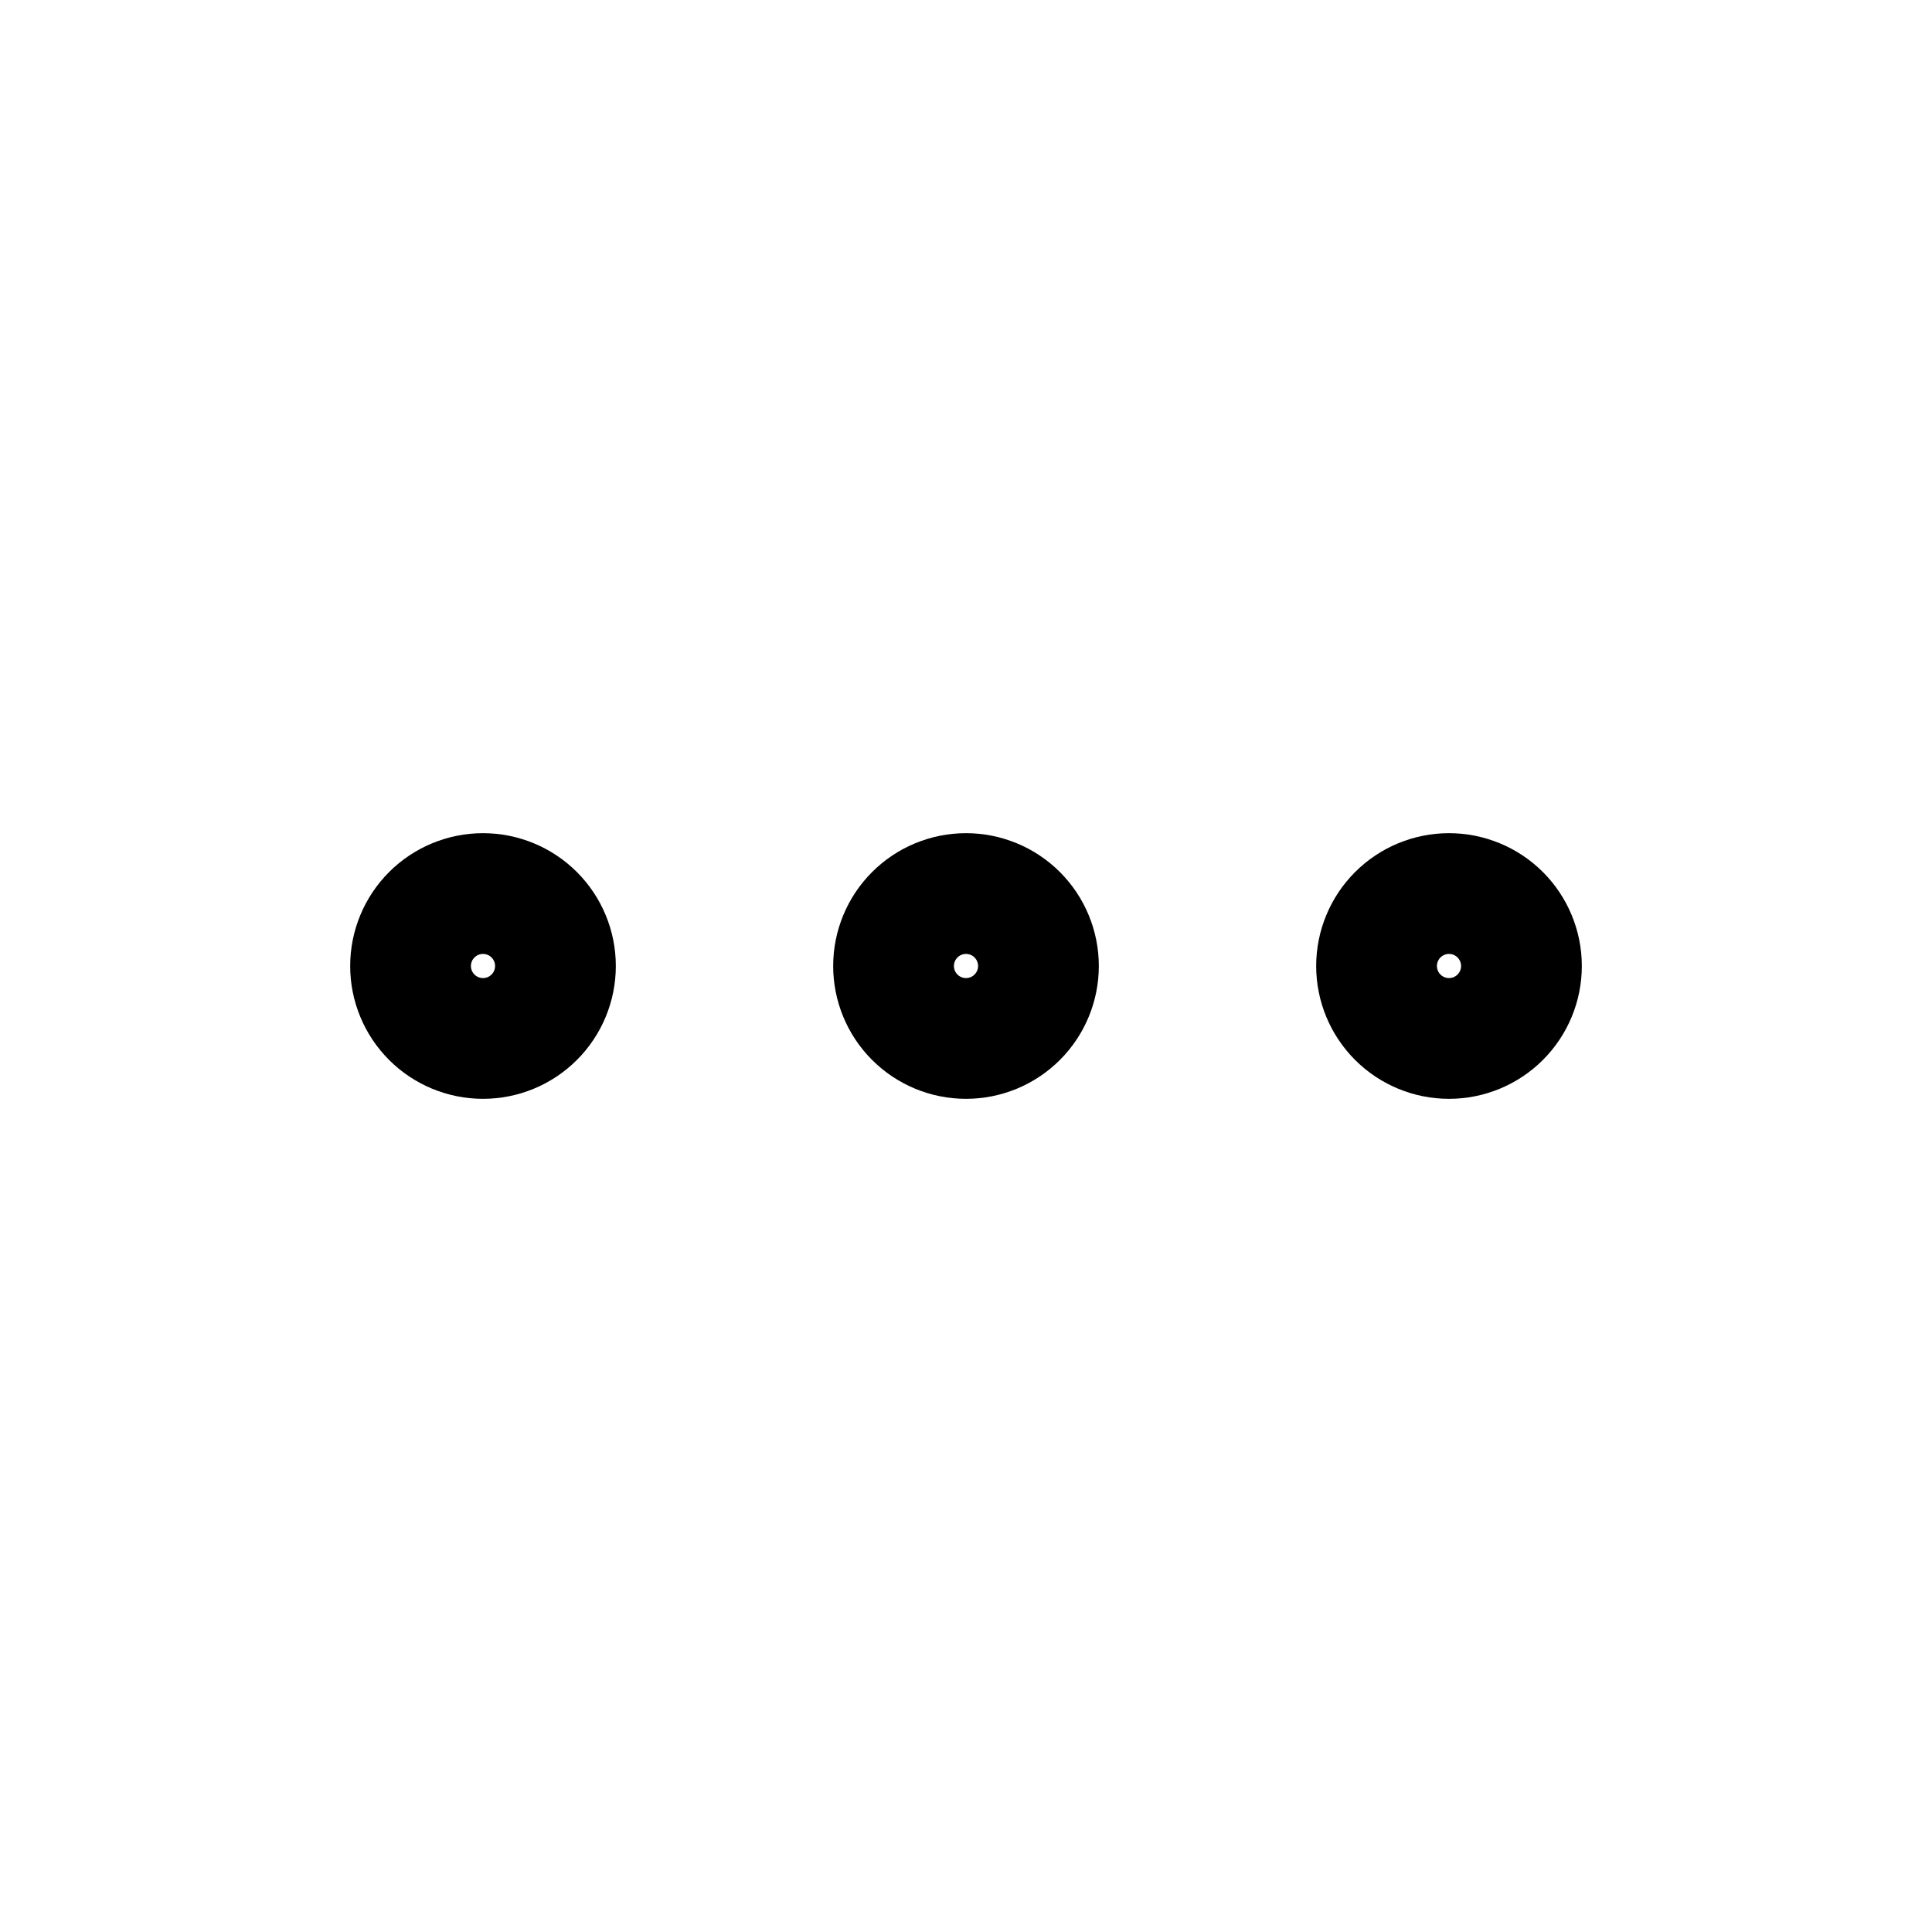
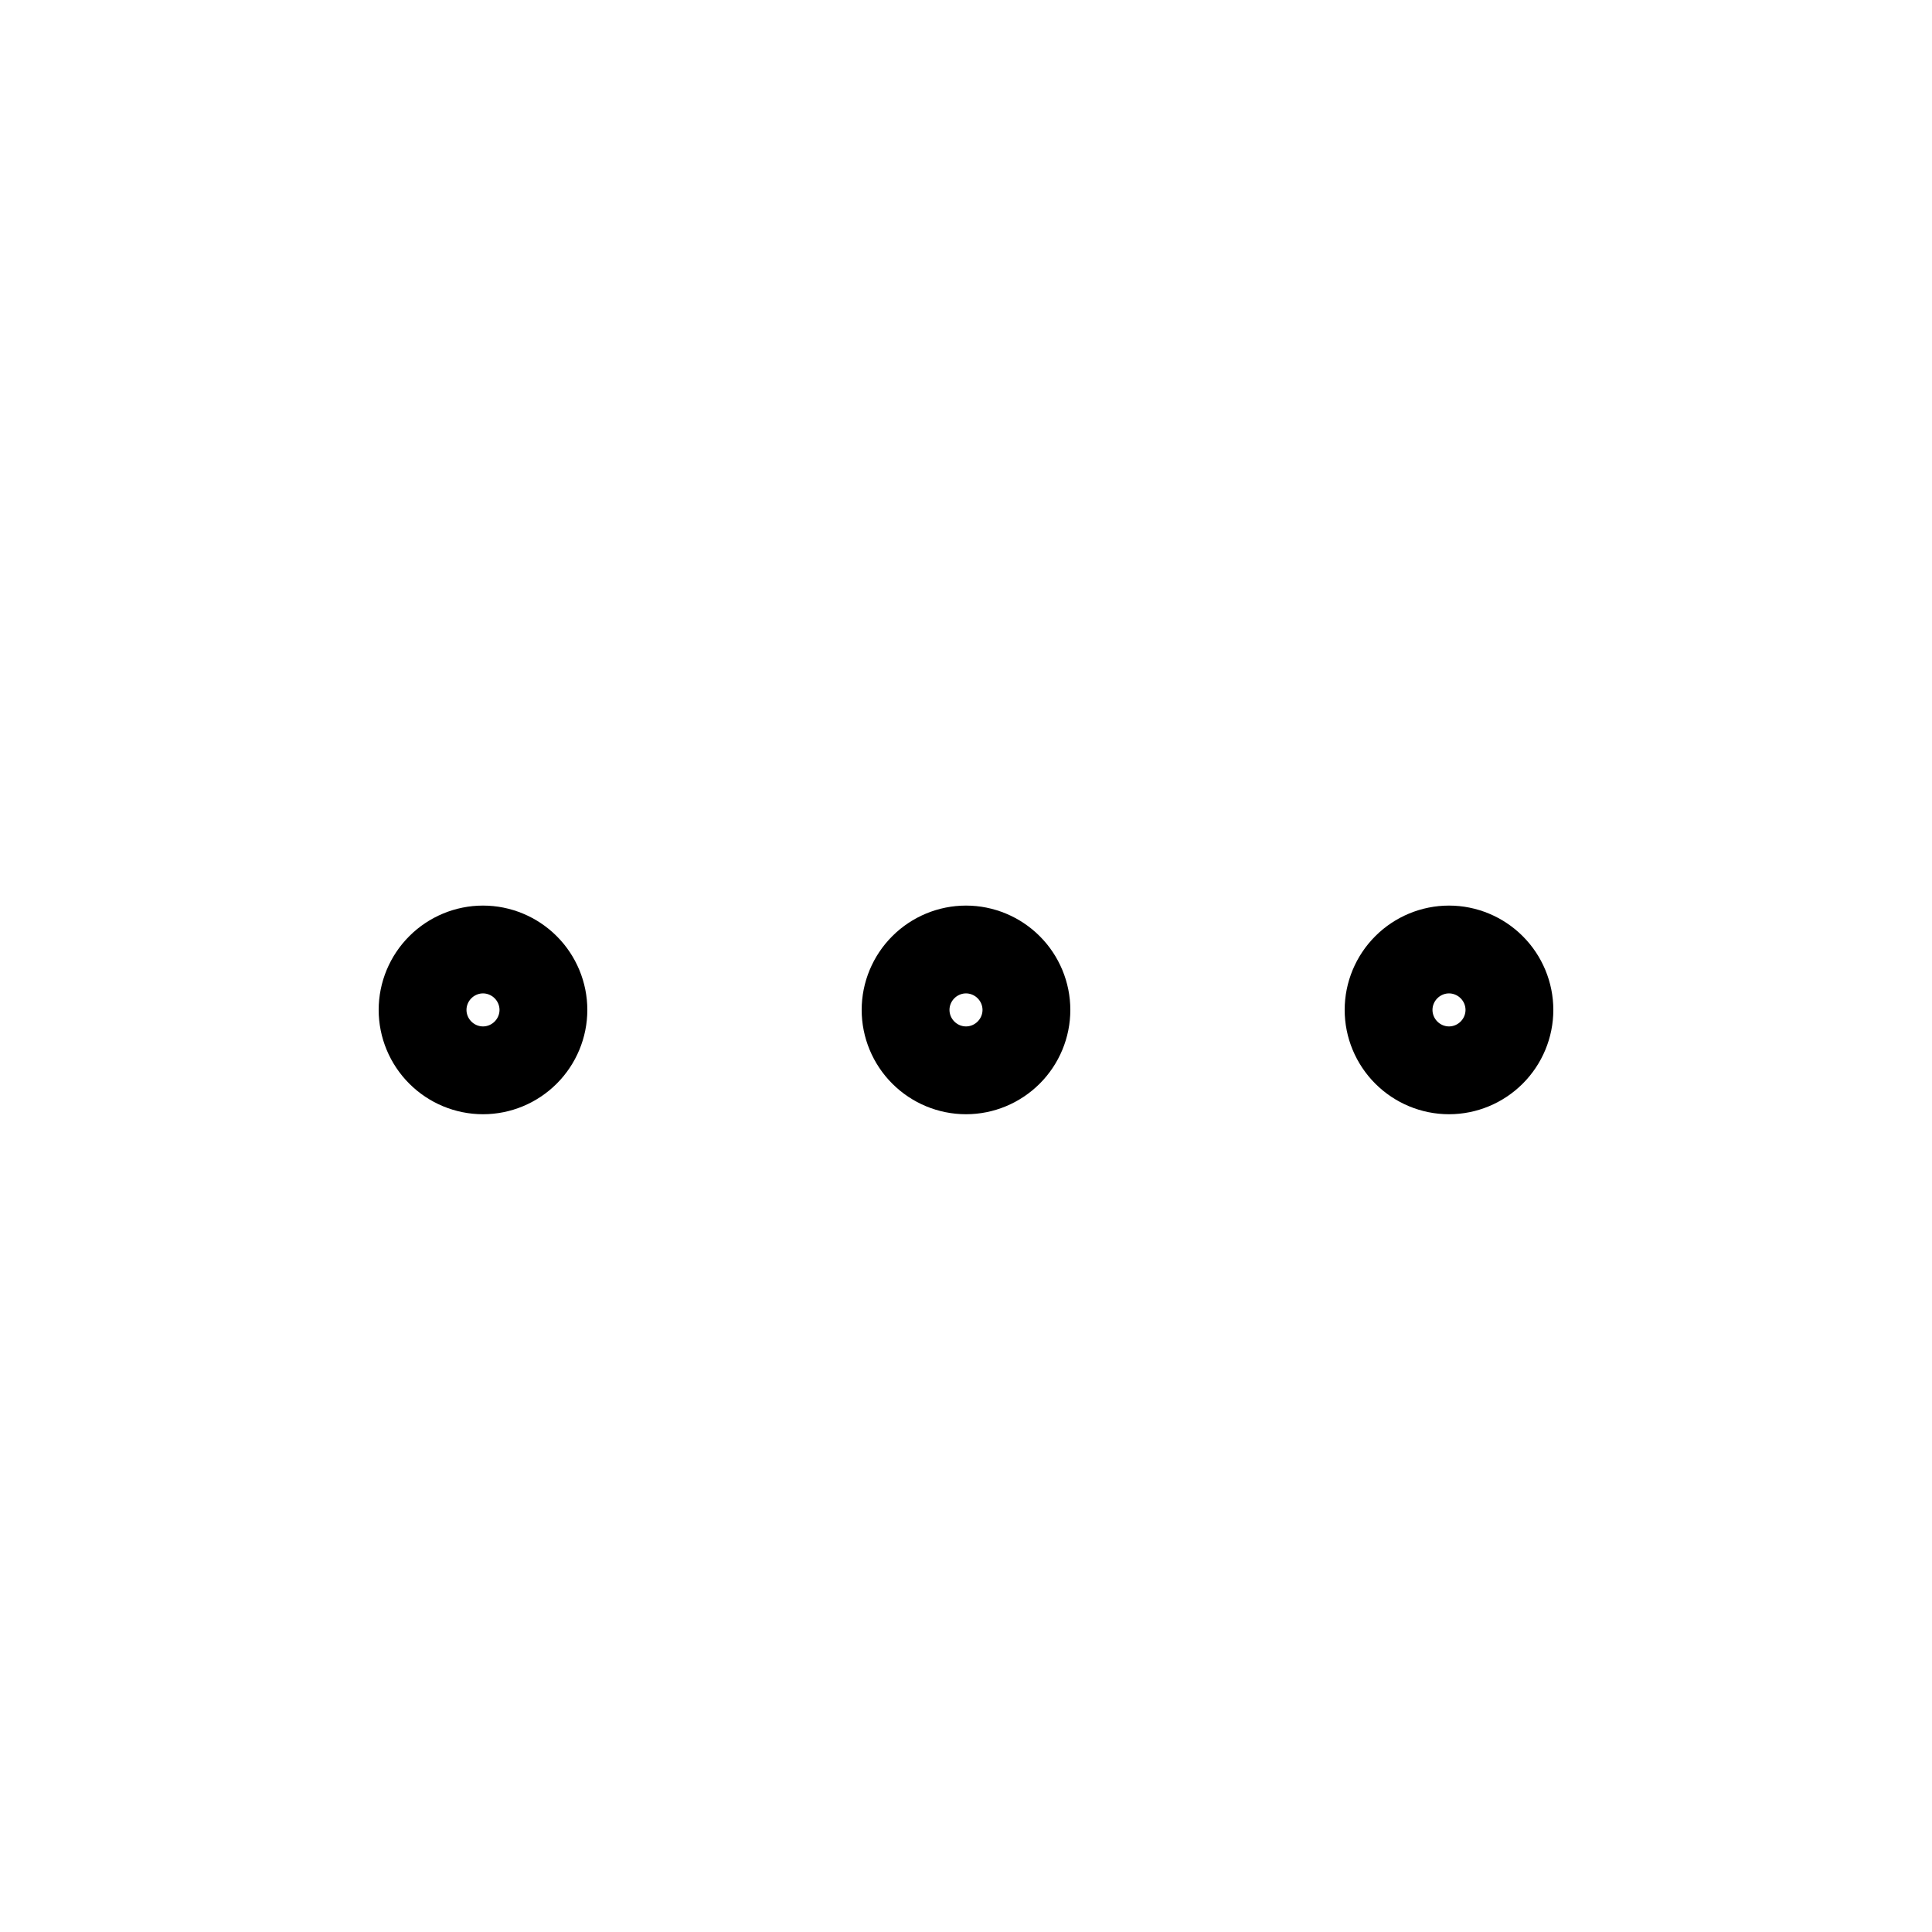
- <svg xmlns="http://www.w3.org/2000/svg" width="20" height="20" viewBox="0 0 20 20" fill="none">
-   <path d="M5.625 10C5.625 10.166 5.559 10.325 5.442 10.442C5.325 10.559 5.166 10.625 5 10.625C4.834 10.625 4.675 10.559 4.558 10.442C4.441 10.325 4.375 10.166 4.375 10C4.375 9.834 4.441 9.675 4.558 9.558C4.675 9.441 4.834 9.375 5 9.375C5.166 9.375 5.325 9.441 5.442 9.558C5.559 9.675 5.625 9.834 5.625 10ZM10.625 10C10.625 10.166 10.559 10.325 10.442 10.442C10.325 10.559 10.166 10.625 10 10.625C9.834 10.625 9.675 10.559 9.558 10.442C9.441 10.325 9.375 10.166 9.375 10C9.375 9.834 9.441 9.675 9.558 9.558C9.675 9.441 9.834 9.375 10 9.375C10.166 9.375 10.325 9.441 10.442 9.558C10.559 9.675 10.625 9.834 10.625 10ZM15.625 10C15.625 10.166 15.559 10.325 15.442 10.442C15.325 10.559 15.166 10.625 15 10.625C14.834 10.625 14.675 10.559 14.558 10.442C14.441 10.325 14.375 10.166 14.375 10C14.375 9.834 14.441 9.675 14.558 9.558C14.675 9.441 14.834 9.375 15 9.375C15.166 9.375 15.325 9.441 15.442 9.558C15.559 9.675 15.625 9.834 15.625 10Z" stroke="currentColor" stroke-width="1.5" stroke-linecap="round" stroke-linejoin="round" />
+ <svg xmlns="http://www.w3.org/2000/svg" width="22" height="22" viewBox="0 0 22 22" fill="none">
+   <path d="M6.188 11.5C6.188 11.682 6.115 11.857 5.986 11.986C5.857 12.115 5.682 12.188 5.5 12.188C5.318 12.188 5.143 12.115 5.014 11.986C4.885 11.857 4.812 11.682 4.812 11.5C4.812 11.318 4.885 11.143 5.014 11.014C5.143 10.885 5.318 10.812 5.5 10.812C5.682 10.812 5.857 10.885 5.986 11.014C6.115 11.143 6.188 11.318 6.188 11.5ZM11.688 11.5C11.688 11.682 11.615 11.857 11.486 11.986C11.357 12.115 11.182 12.188 11 12.188C10.818 12.188 10.643 12.115 10.514 11.986C10.385 11.857 10.312 11.682 10.312 11.5C10.312 11.318 10.385 11.143 10.514 11.014C10.643 10.885 10.818 10.812 11 10.812C11.182 10.812 11.357 10.885 11.486 11.014C11.615 11.143 11.688 11.318 11.688 11.5ZM17.188 11.5C17.188 11.682 17.115 11.857 16.986 11.986C16.857 12.115 16.682 12.188 16.5 12.188C16.318 12.188 16.143 12.115 16.014 11.986C15.885 11.857 15.812 11.682 15.812 11.5C15.812 11.318 15.885 11.143 16.014 11.014C16.143 10.885 16.318 10.812 16.5 10.812C16.682 10.812 16.857 10.885 16.986 11.014C17.115 11.143 17.188 11.318 17.188 11.5Z" stroke="currentColor" stroke-width="1" stroke-linecap="round" stroke-linejoin="round" />
</svg>
